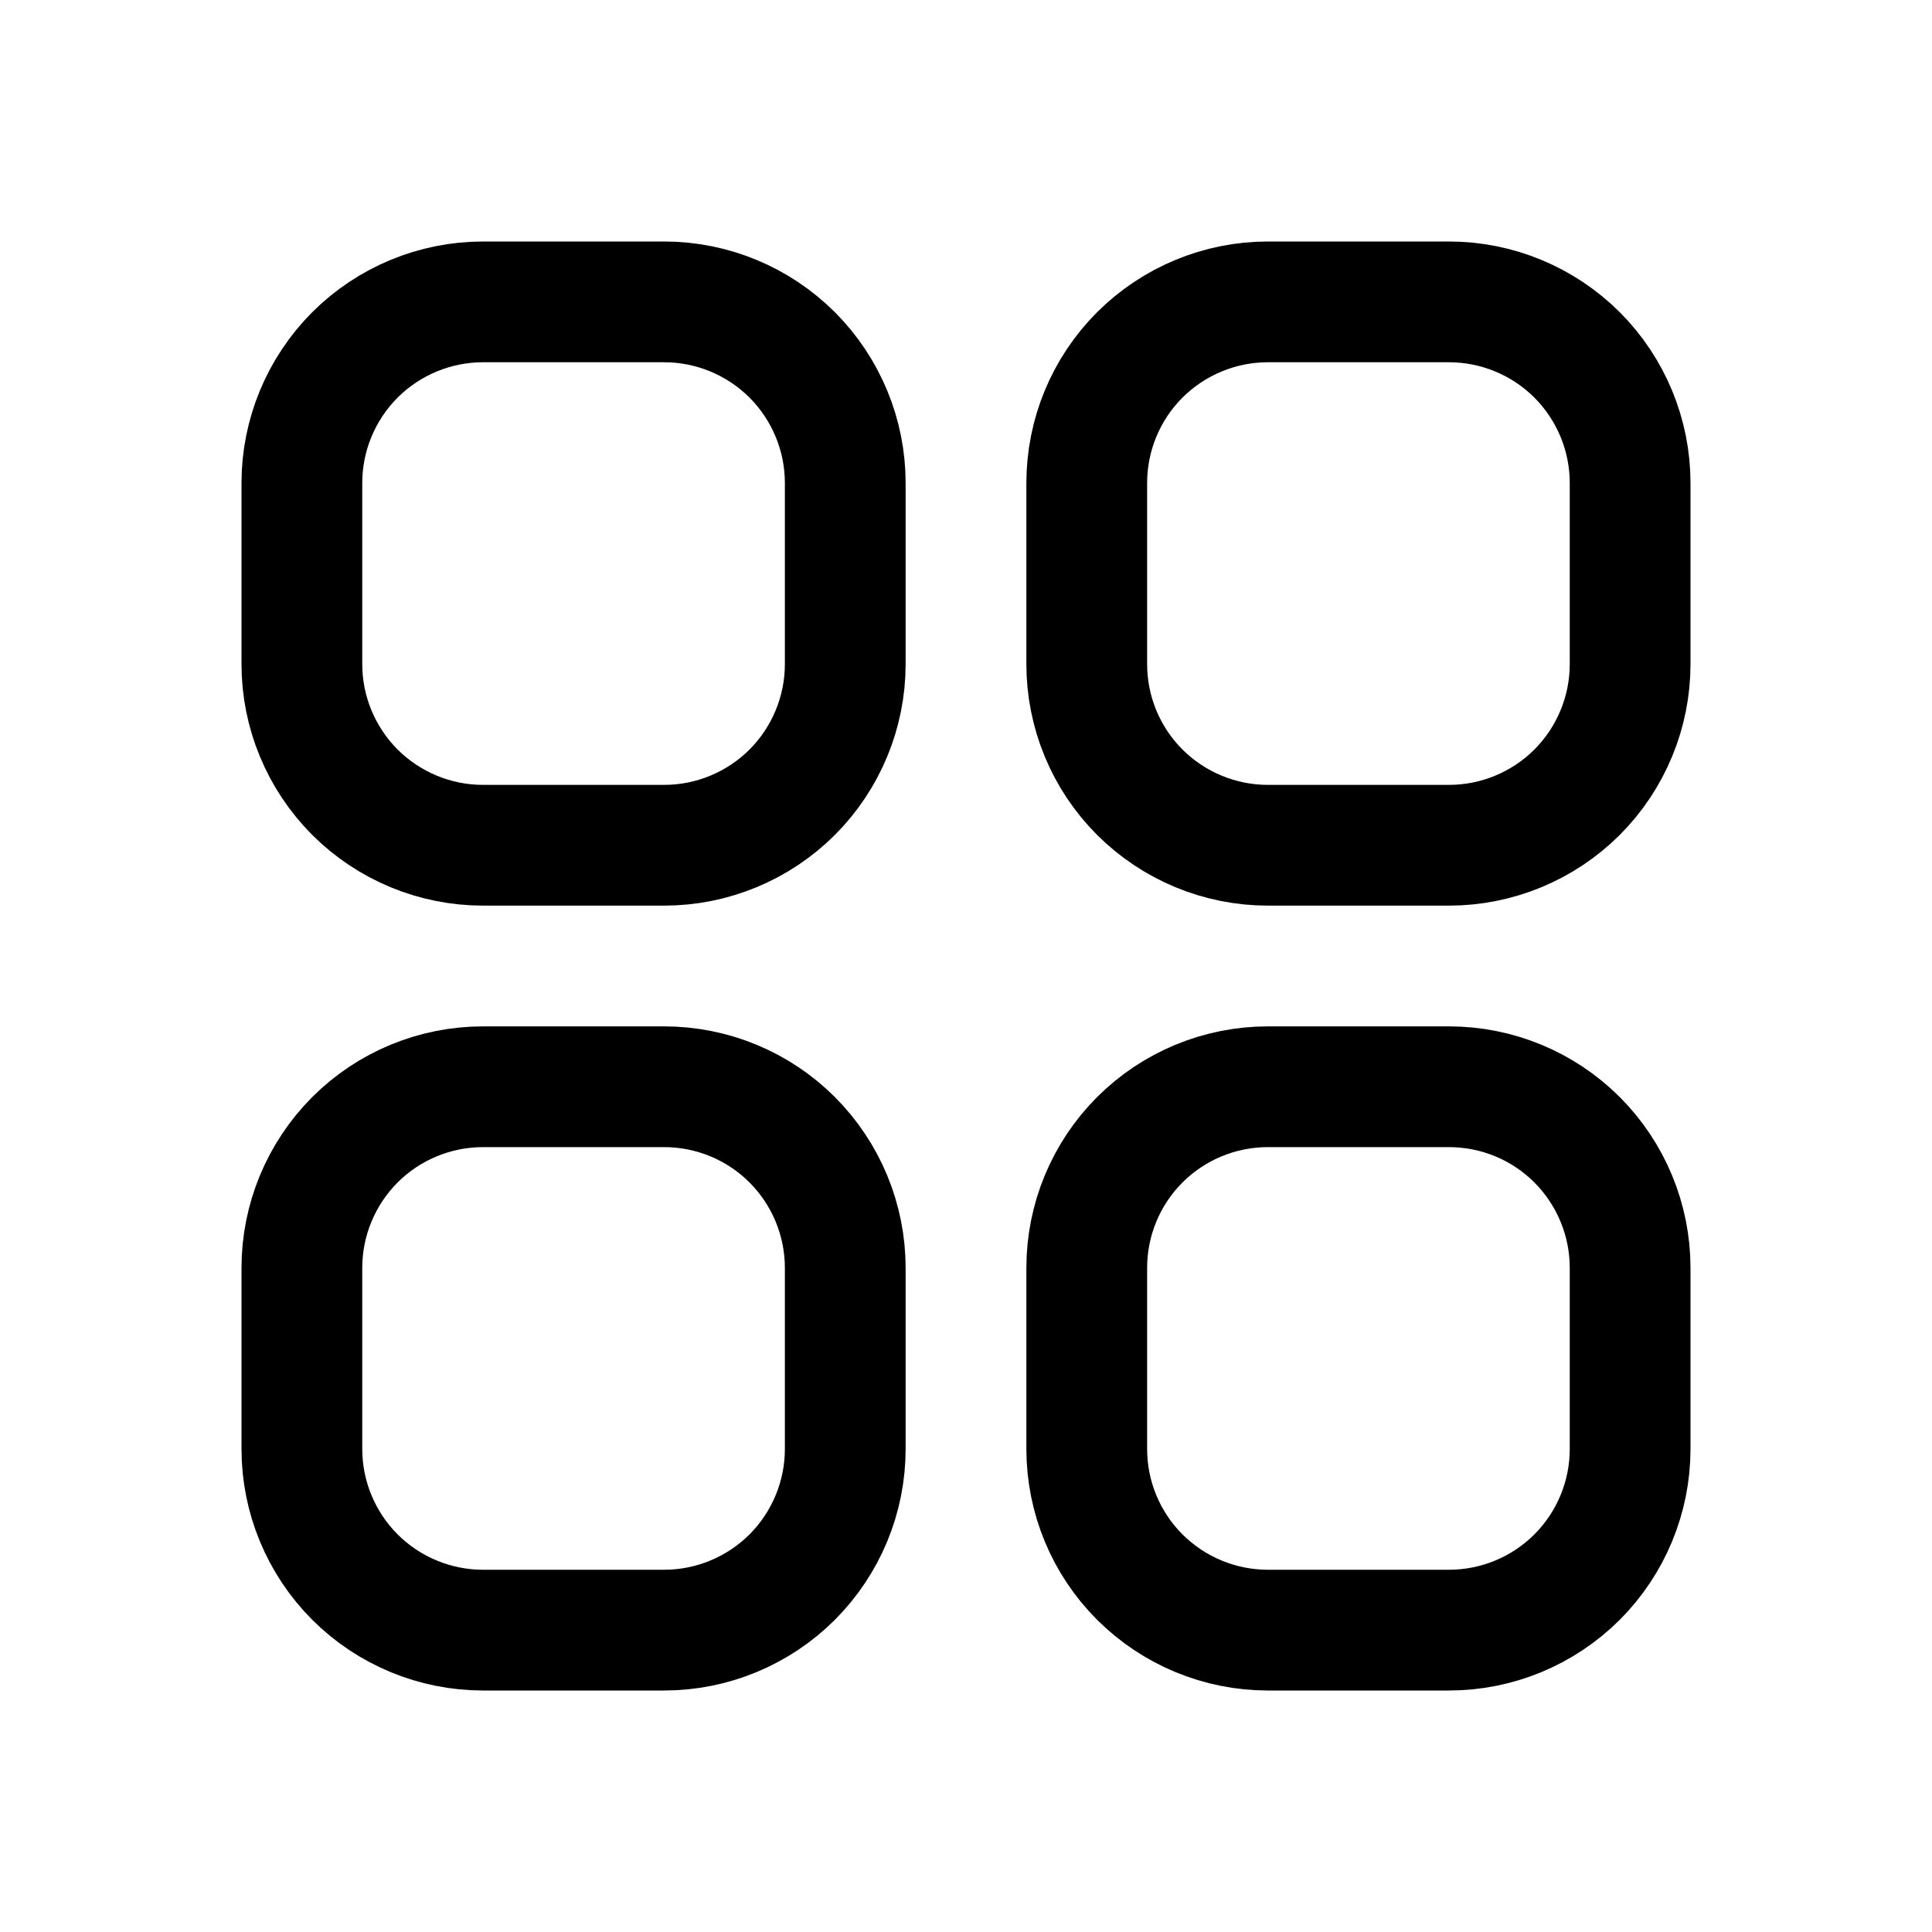
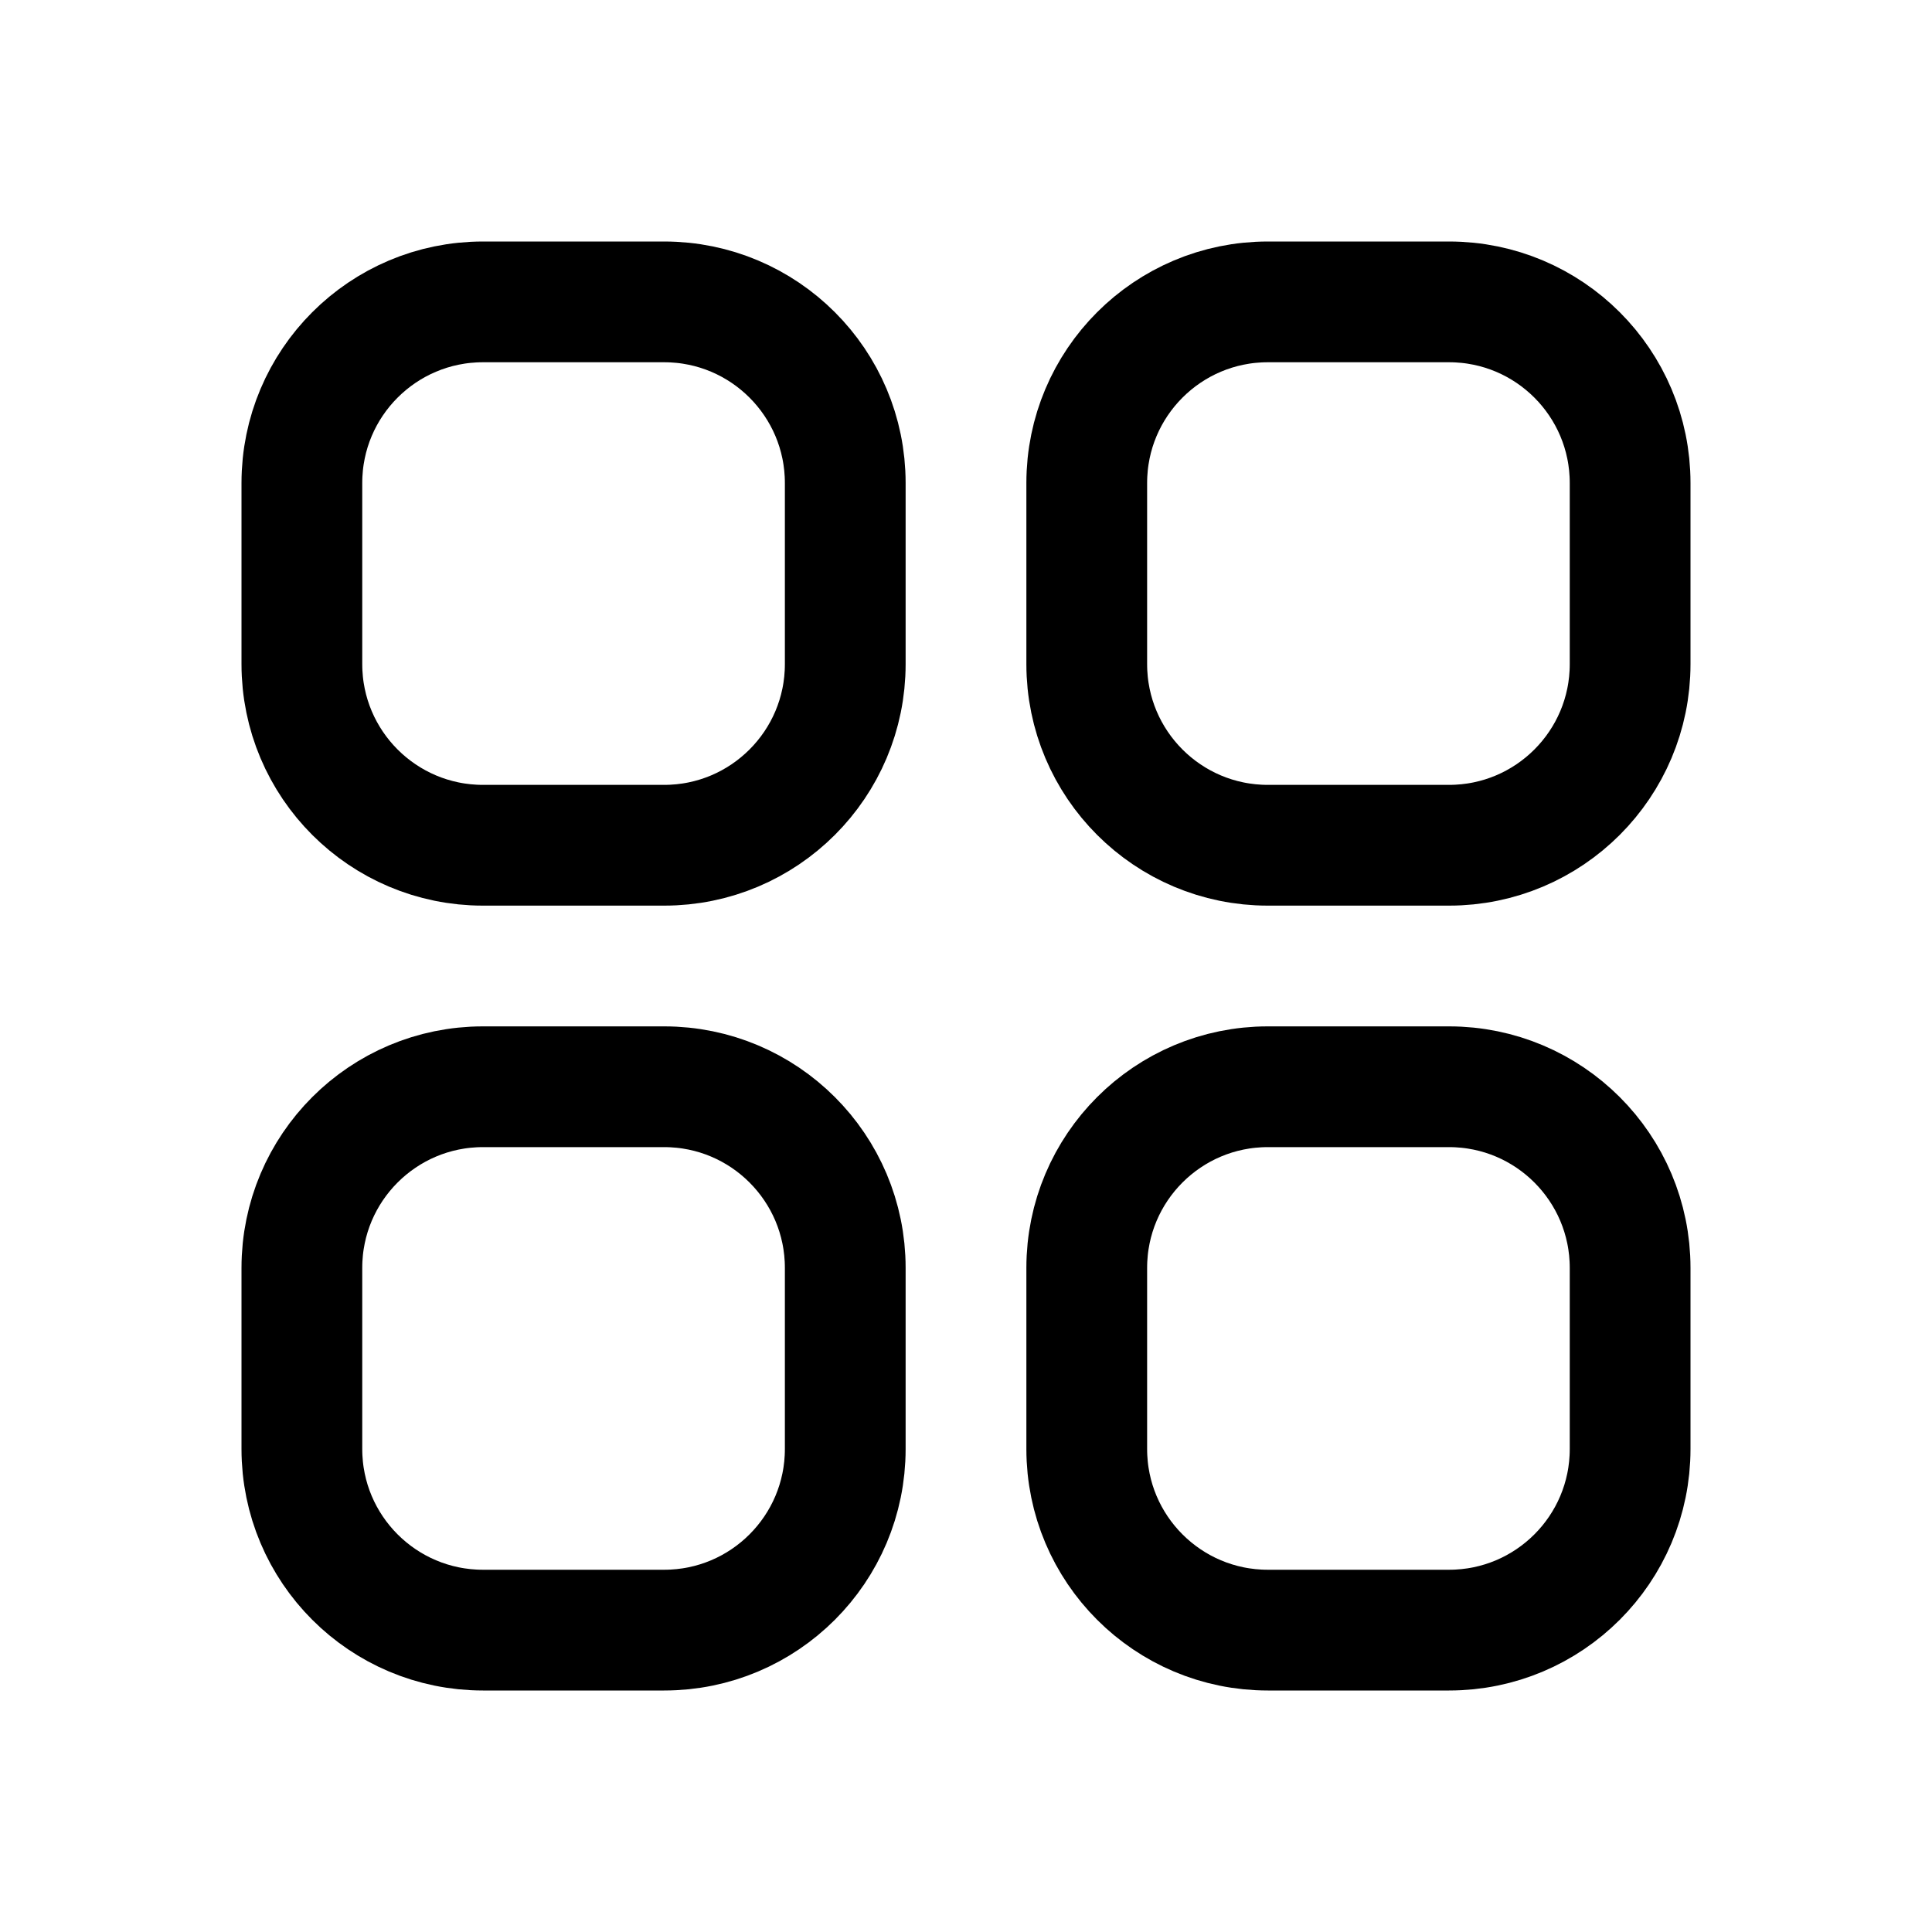
- <svg xmlns="http://www.w3.org/2000/svg" width="20" height="20" viewBox="0 0 20 20" fill="none">
-   <path d="M3.125 5C3.125 4.503 3.323 4.026 3.674 3.674C4.026 3.323 4.503 3.125 5 3.125H6.875C7.372 3.125 7.849 3.323 8.201 3.674C8.552 4.026 8.75 4.503 8.75 5V6.875C8.75 7.372 8.552 7.849 8.201 8.201C7.849 8.552 7.372 8.75 6.875 8.75H5C4.503 8.75 4.026 8.552 3.674 8.201C3.323 7.849 3.125 7.372 3.125 6.875V5ZM3.125 13.125C3.125 12.628 3.323 12.151 3.674 11.799C4.026 11.447 4.503 11.25 5 11.25H6.875C7.372 11.25 7.849 11.447 8.201 11.799C8.552 12.151 8.75 12.628 8.75 13.125V15C8.75 15.497 8.552 15.974 8.201 16.326C7.849 16.677 7.372 16.875 6.875 16.875H5C4.503 16.875 4.026 16.677 3.674 16.326C3.323 15.974 3.125 15.497 3.125 15V13.125ZM11.25 5C11.25 4.503 11.447 4.026 11.799 3.674C12.151 3.323 12.628 3.125 13.125 3.125H15C15.497 3.125 15.974 3.323 16.326 3.674C16.677 4.026 16.875 4.503 16.875 5V6.875C16.875 7.372 16.677 7.849 16.326 8.201C15.974 8.552 15.497 8.75 15 8.75H13.125C12.628 8.75 12.151 8.552 11.799 8.201C11.447 7.849 11.25 7.372 11.25 6.875V5ZM11.25 13.125C11.25 12.628 11.447 12.151 11.799 11.799C12.151 11.447 12.628 11.25 13.125 11.25H15C15.497 11.25 15.974 11.447 16.326 11.799C16.677 12.151 16.875 12.628 16.875 13.125V15C16.875 15.497 16.677 15.974 16.326 16.326C15.974 16.677 15.497 16.875 15 16.875H13.125C12.628 16.875 12.151 16.677 11.799 16.326C11.447 15.974 11.25 15.497 11.25 15V13.125Z" stroke="currentColor" stroke-width="1.25" stroke-linecap="round" stroke-linejoin="round" />
+ <svg xmlns="http://www.w3.org/2000/svg" fill="none" viewBox="0 0 24 24" stroke-width="1.5" stroke="currentColor" class="size-6">
+   <path stroke-linecap="round" stroke-linejoin="round" d="M3.75 6A2.25 2.25 0 0 1 6 3.75h2.25A2.25 2.25 0 0 1 10.5 6v2.25a2.25 2.25 0 0 1-2.25 2.25H6a2.25 2.25 0 0 1-2.25-2.25V6ZM3.75 15.75A2.25 2.25 0 0 1 6 13.5h2.25a2.25 2.25 0 0 1 2.25 2.25V18a2.25 2.25 0 0 1-2.25 2.25H6A2.25 2.25 0 0 1 3.75 18v-2.25ZM13.5 6a2.25 2.25 0 0 1 2.25-2.25H18A2.25 2.25 0 0 1 20.25 6v2.25A2.25 2.25 0 0 1 18 10.5h-2.25a2.25 2.25 0 0 1-2.25-2.25V6ZM13.5 15.75a2.25 2.25 0 0 1 2.25-2.25H18a2.25 2.25 0 0 1 2.25 2.25V18A2.25 2.25 0 0 1 18 20.25h-2.25A2.25 2.25 0 0 1 13.5 18v-2.25Z" />
</svg>
